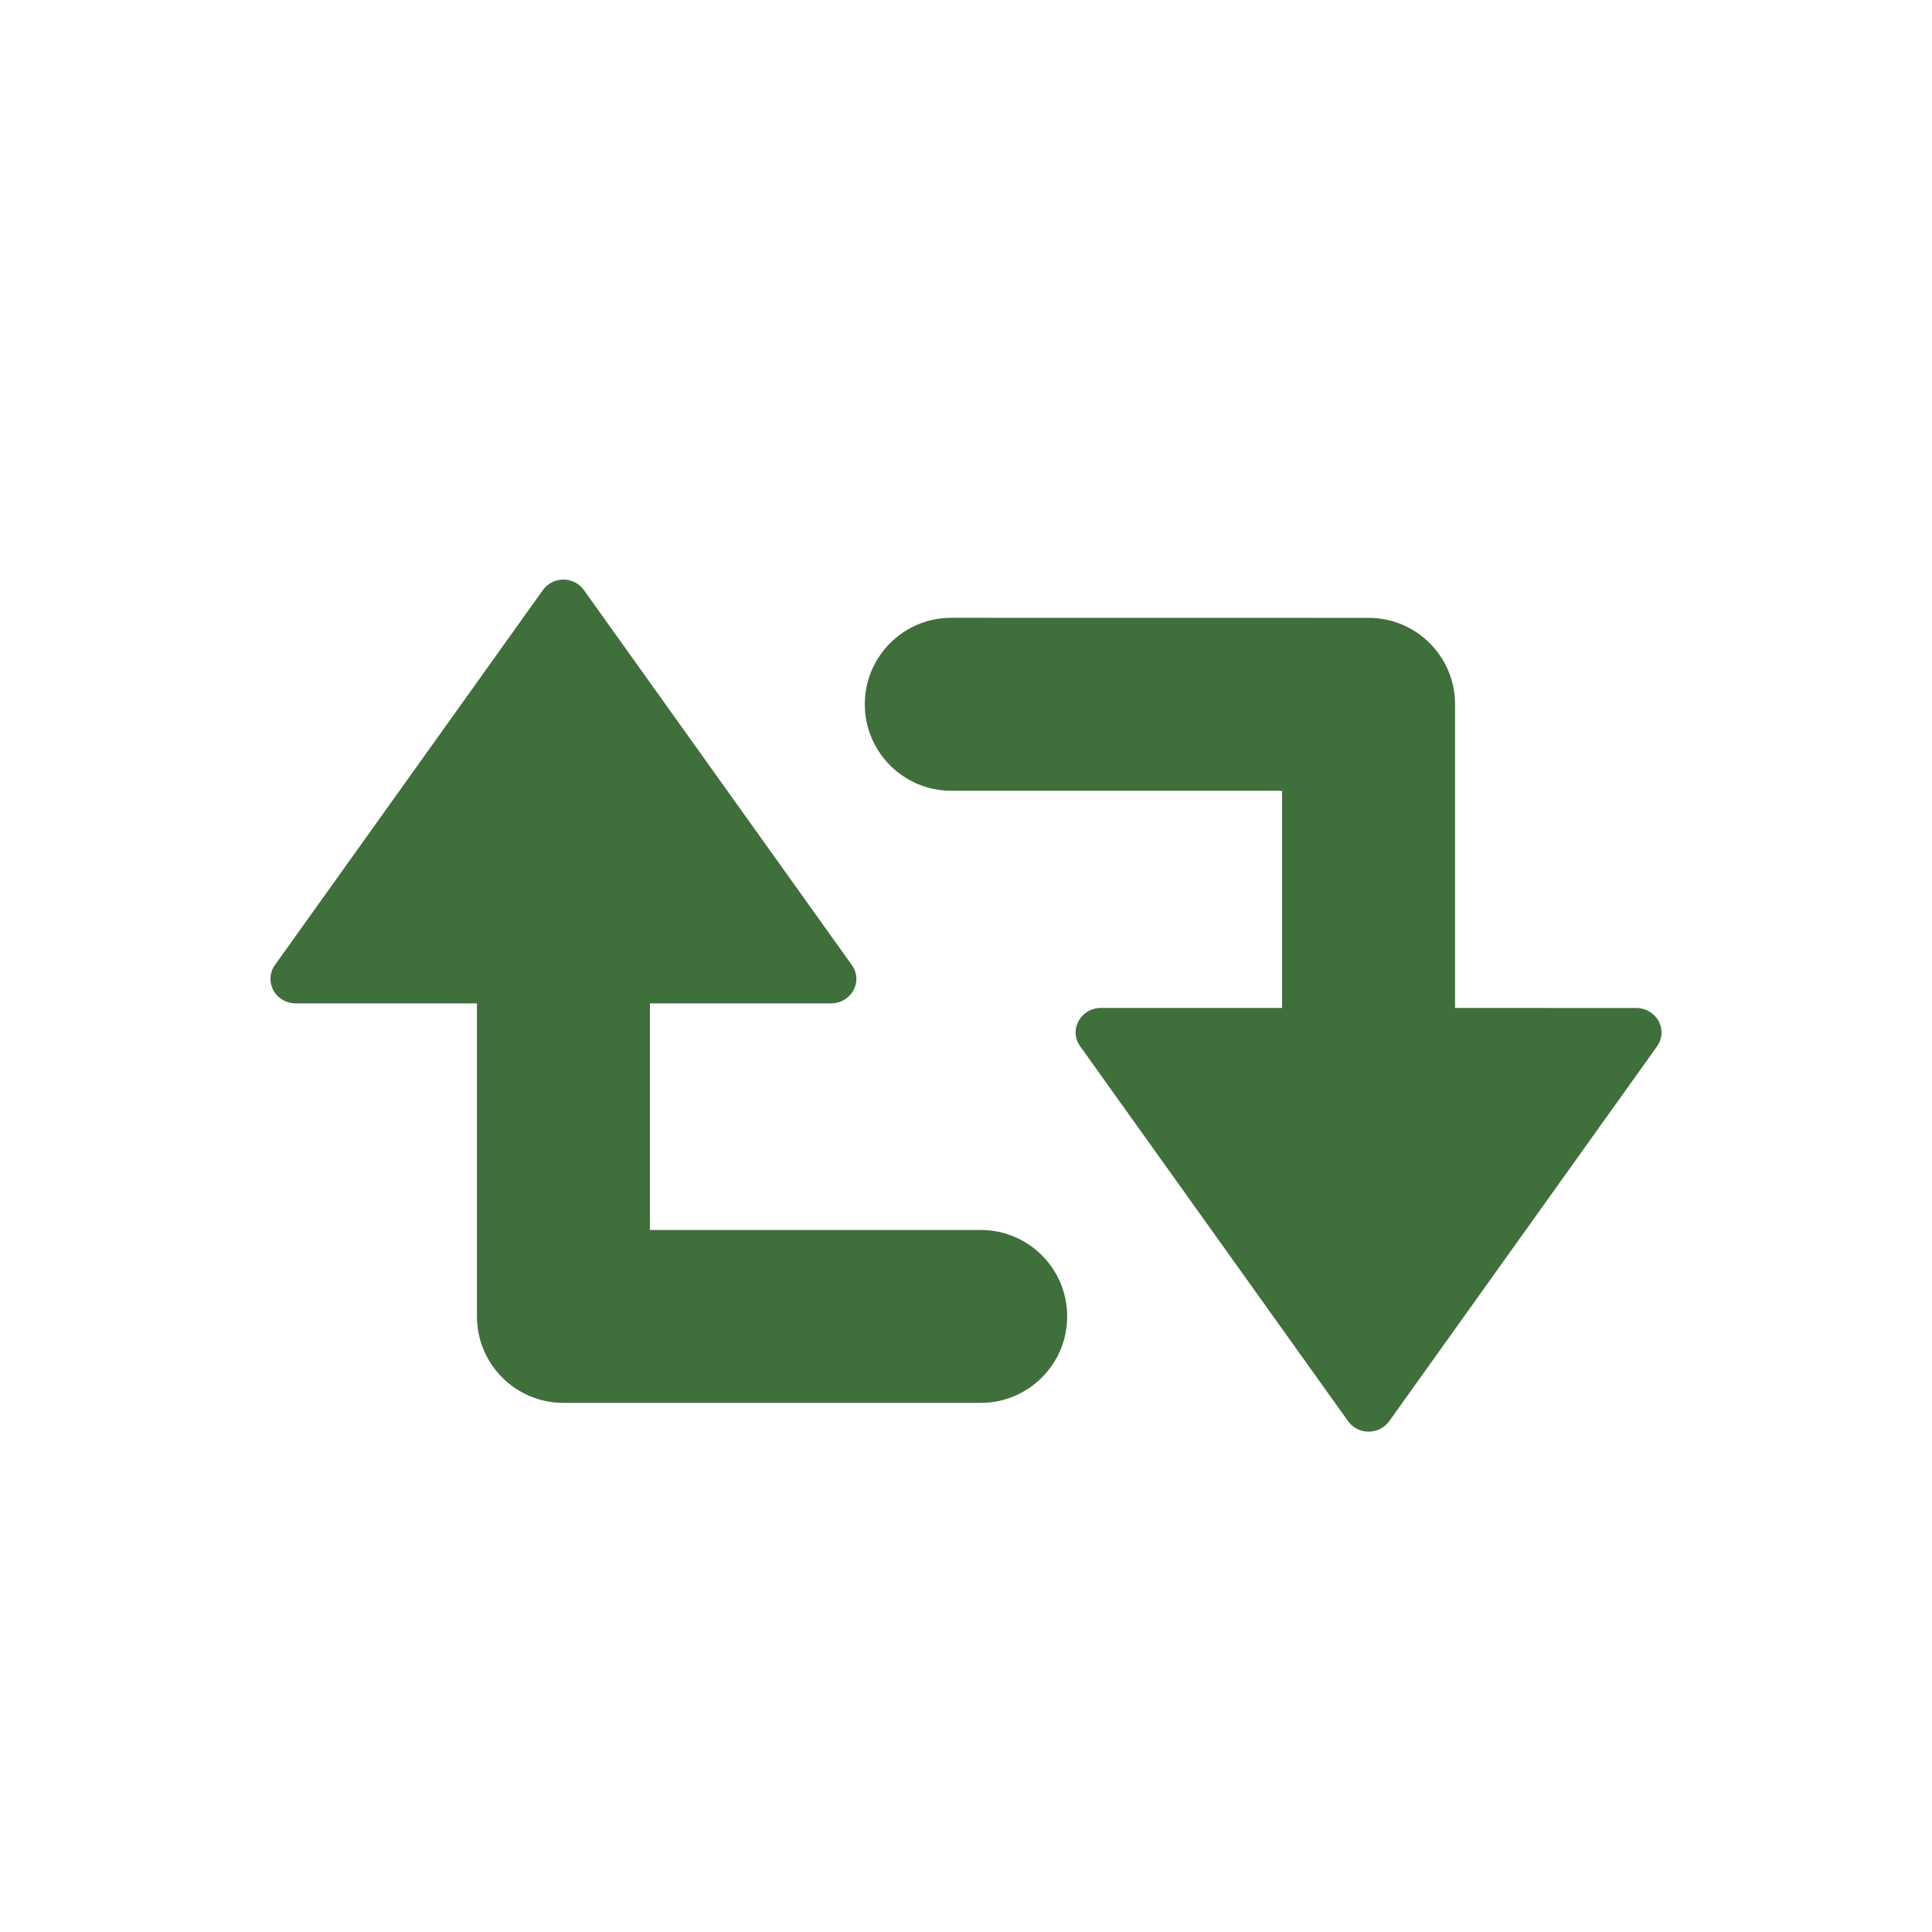
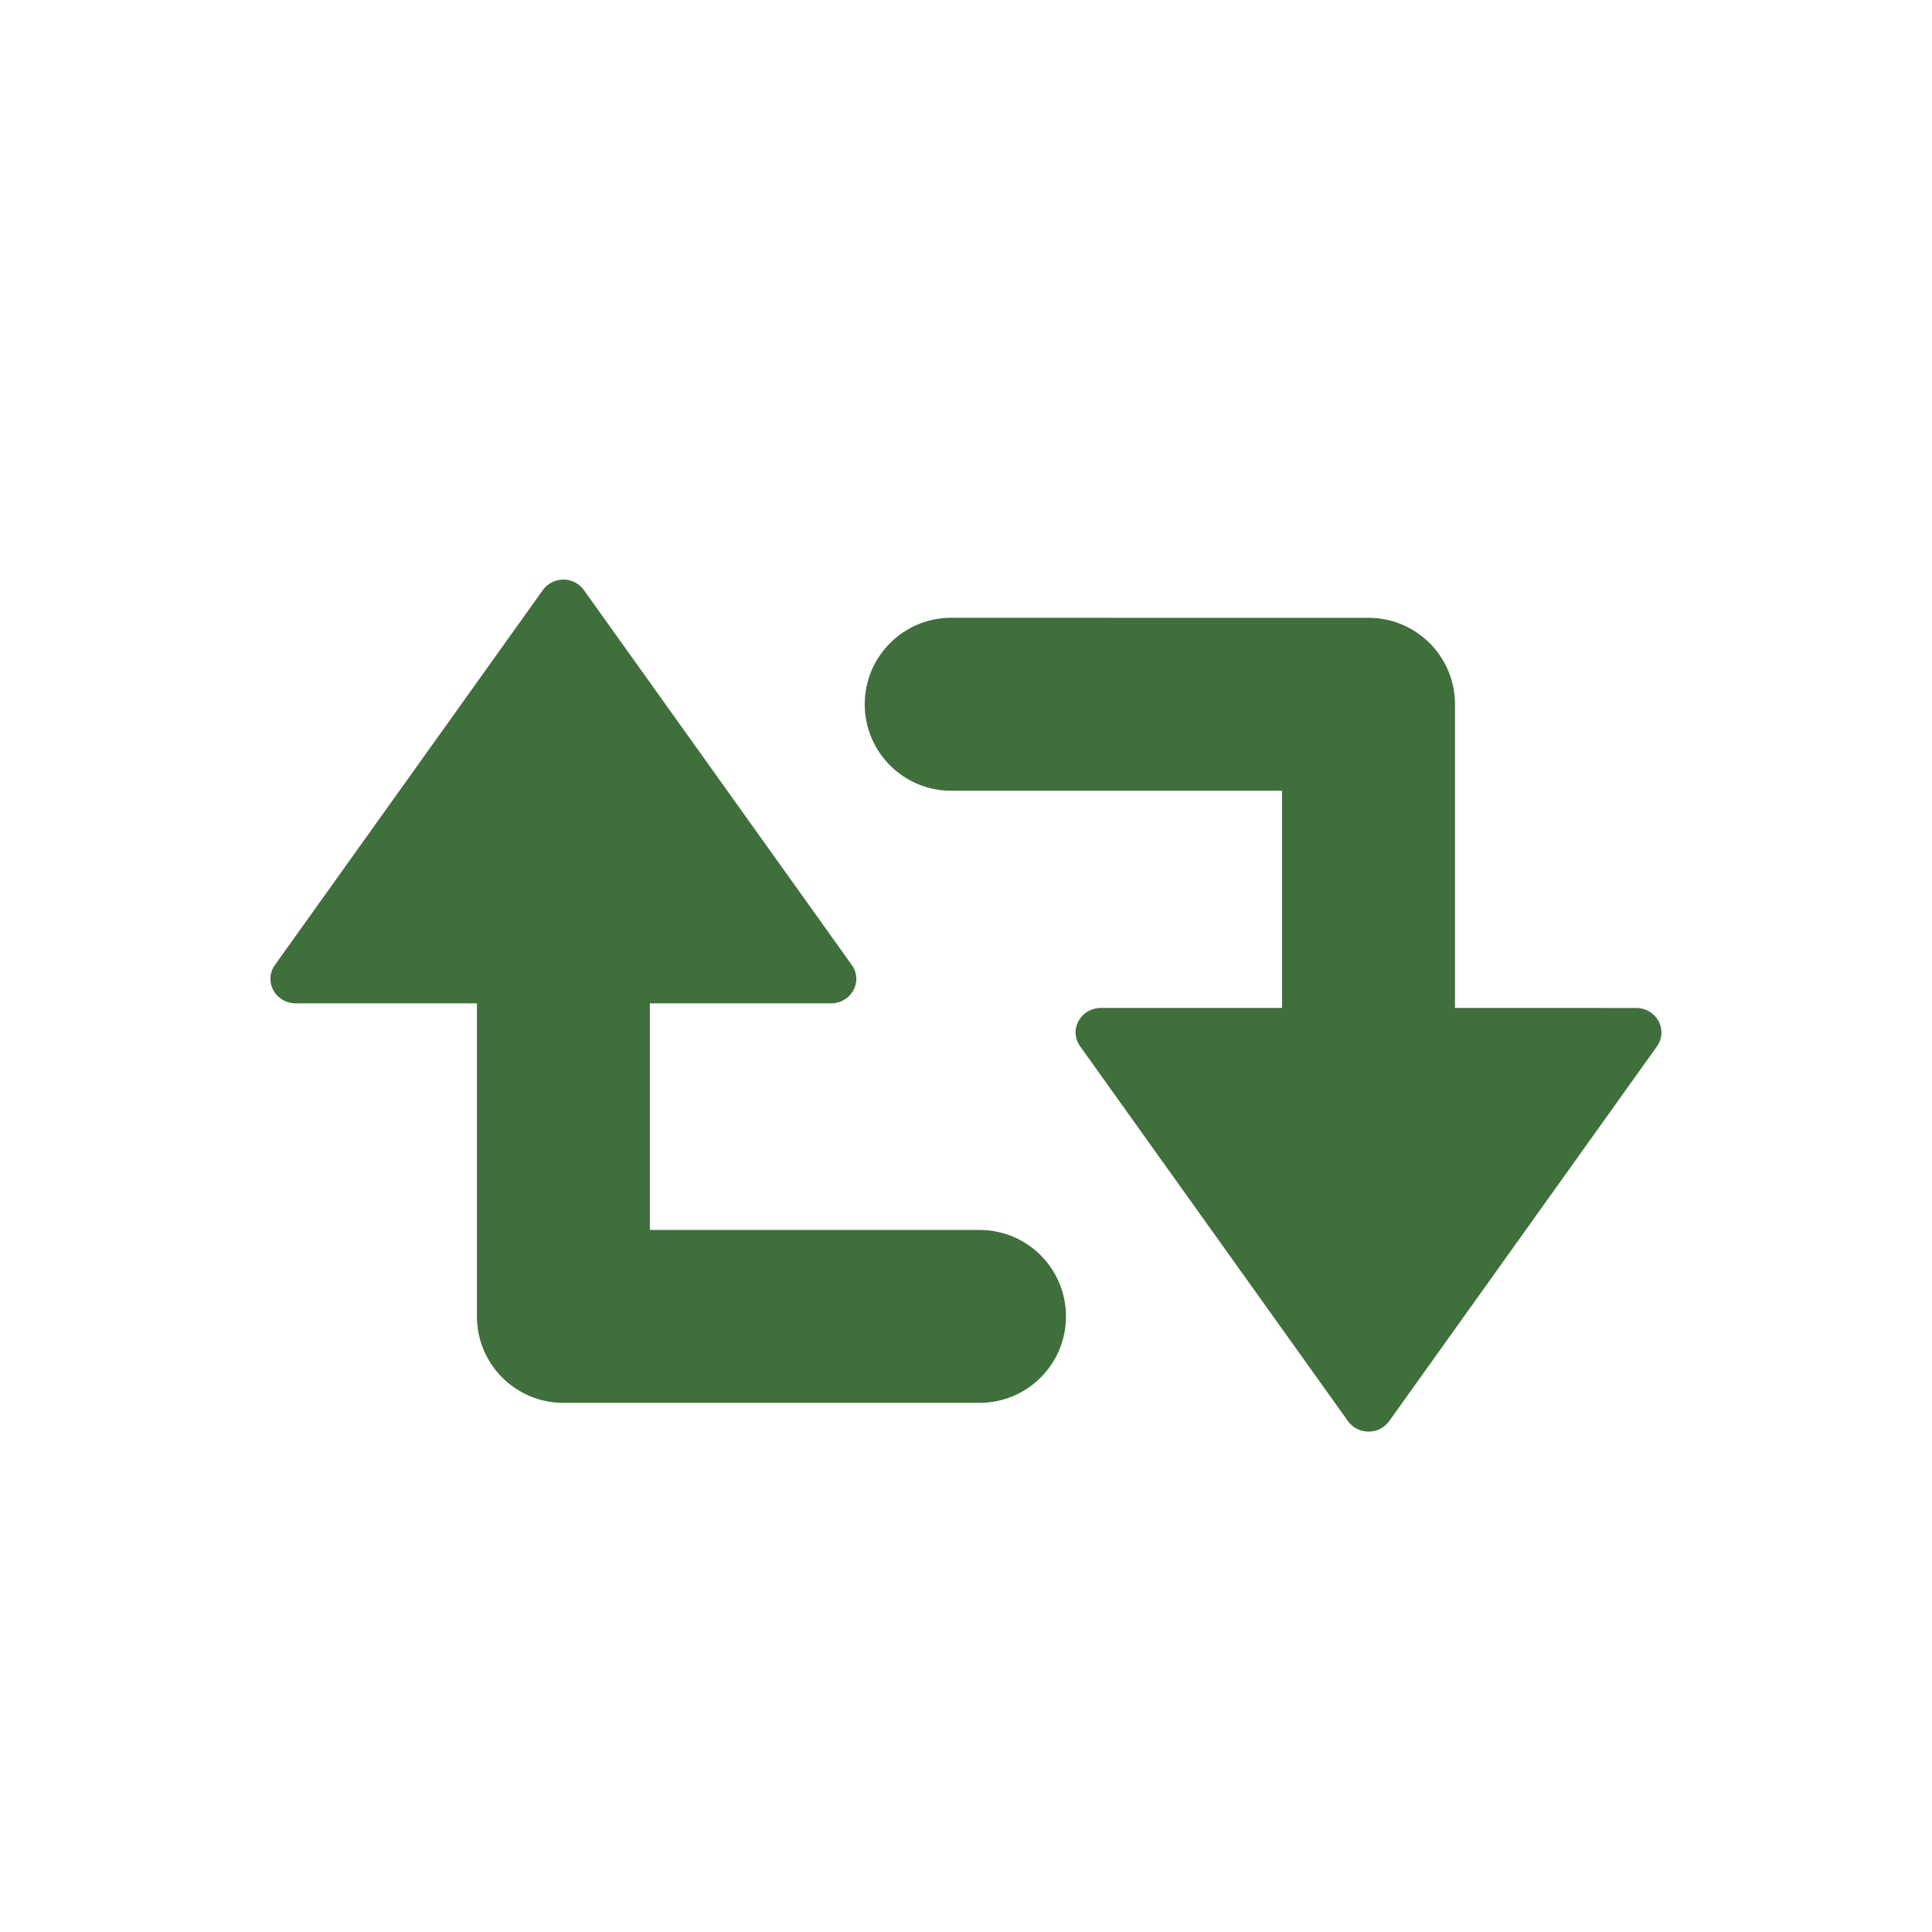
- <svg xmlns="http://www.w3.org/2000/svg" width="25" height="25" viewBox="0 0 25 25">
-   <g transform="matrix(0.212283, 0, 0, 0.212283, 1.948466, 2.236084)">
-     <path d="m50.605 64.441h-20.168v-13.812h11.051c0.57 0 1.094-0.309 1.355-0.801 0.273-0.5 0.23-1.09-0.102-1.543l-16.324-22.844c-0.281-0.402-0.754-0.645-1.25-0.645-0.504 0-0.969 0.238-1.258 0.645l-16.324 22.844c-0.184 0.254-0.277 0.551-0.277 0.848 0 0.238 0.059 0.477 0.176 0.695 0.266 0.492 0.789 0.801 1.355 0.801h11.055v19.078c0 2.914 2.359 5.273 5.269 5.273h25.441c2.91 0 5.269-2.359 5.269-5.273 0-2.906-2.356-5.266-5.269-5.266z" style="fill: rgb(63, 111, 59);" />
-     <path d="m48.805 37.668h20.168v13.238h-11.051c-0.57 0-1.094 0.309-1.355 0.801-0.273 0.5-0.23 1.086 0.102 1.543l16.324 22.844c0.281 0.398 0.754 0.641 1.25 0.641 0.504 0 0.973-0.238 1.262-0.641l16.32-22.84c0.184-0.258 0.277-0.555 0.277-0.852 0-0.234-0.059-0.473-0.176-0.691-0.266-0.488-0.785-0.801-1.355-0.801l-11.055-0.004v-18.508c0-2.91-2.359-5.269-5.269-5.269l-25.441-0.004c-2.91 0-5.269 2.359-5.269 5.269 0 2.914 2.359 5.273 5.269 5.273z" style="fill: rgb(63, 111, 59);" />
-   </g>
+ <svg xmlns="http://www.w3.org/2000/svg" width="25" height="25">
+   <path d="M50.605 64.441H30.437V50.629h11.051c.57 0 1.094-.309 1.355-.8.274-.5.231-1.09-.101-1.544L26.418 25.441a1.531 1.531 0 0 0-1.25-.644c-.504 0-.969.238-1.258.644L7.586 48.285a1.446 1.446 0 0 0-.101 1.543c.265.492.789.801 1.355.801h11.055v19.078a5.27 5.27 0 0 0 5.27 5.273h25.44a5.27 5.27 0 0 0 0-10.539zM48.805 37.668h20.168v13.238H57.922c-.57 0-1.094.309-1.355.8-.274.5-.231 1.087.101 1.544l16.324 22.844c.281.398.754.64 1.25.64a1.55 1.55 0 0 0 1.262-.64l16.32-22.84c.183-.258.277-.555.277-.852 0-.234-.058-.472-.176-.691a1.544 1.544 0 0 0-1.355-.801l-11.055-.004V32.398a5.27 5.27 0 0 0-5.27-5.27l-25.44-.003a5.27 5.27 0 0 0-5.27 5.27 5.27 5.27 0 0 0 5.27 5.273z" style="fill:#3f6f3b" transform="matrix(.21228 0 0 .21228 1.948 2.236)" />
</svg>
